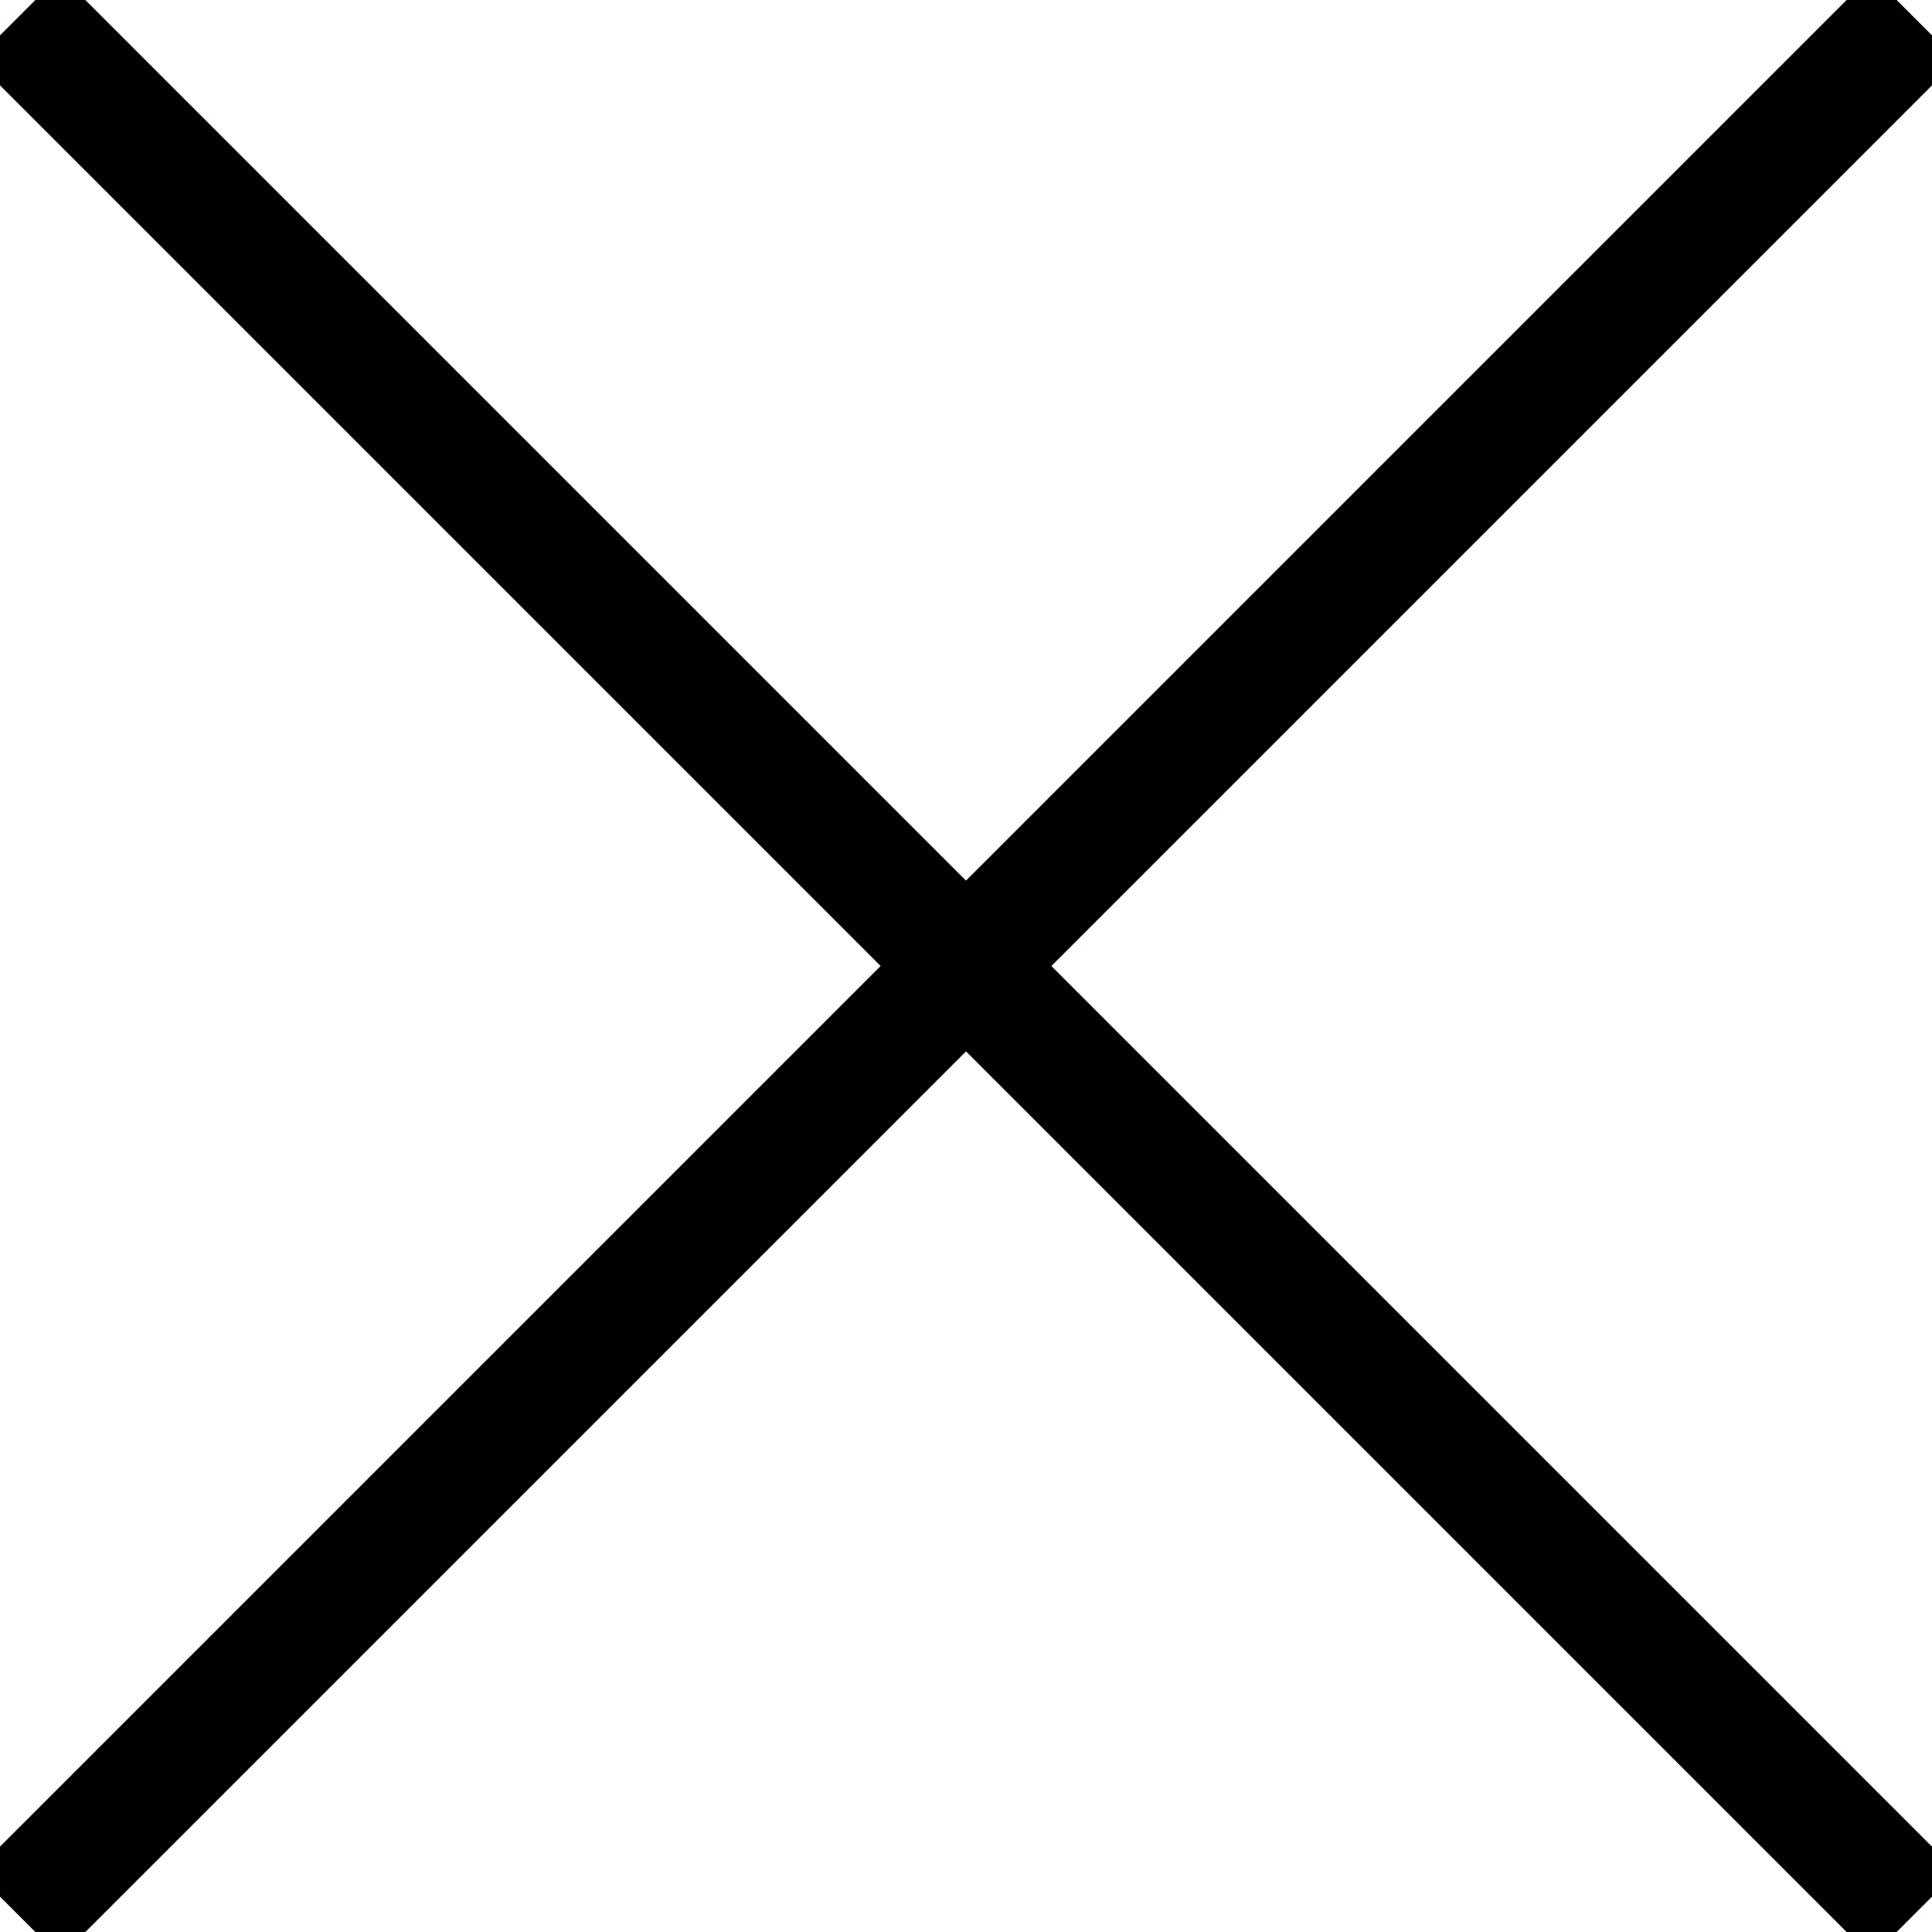
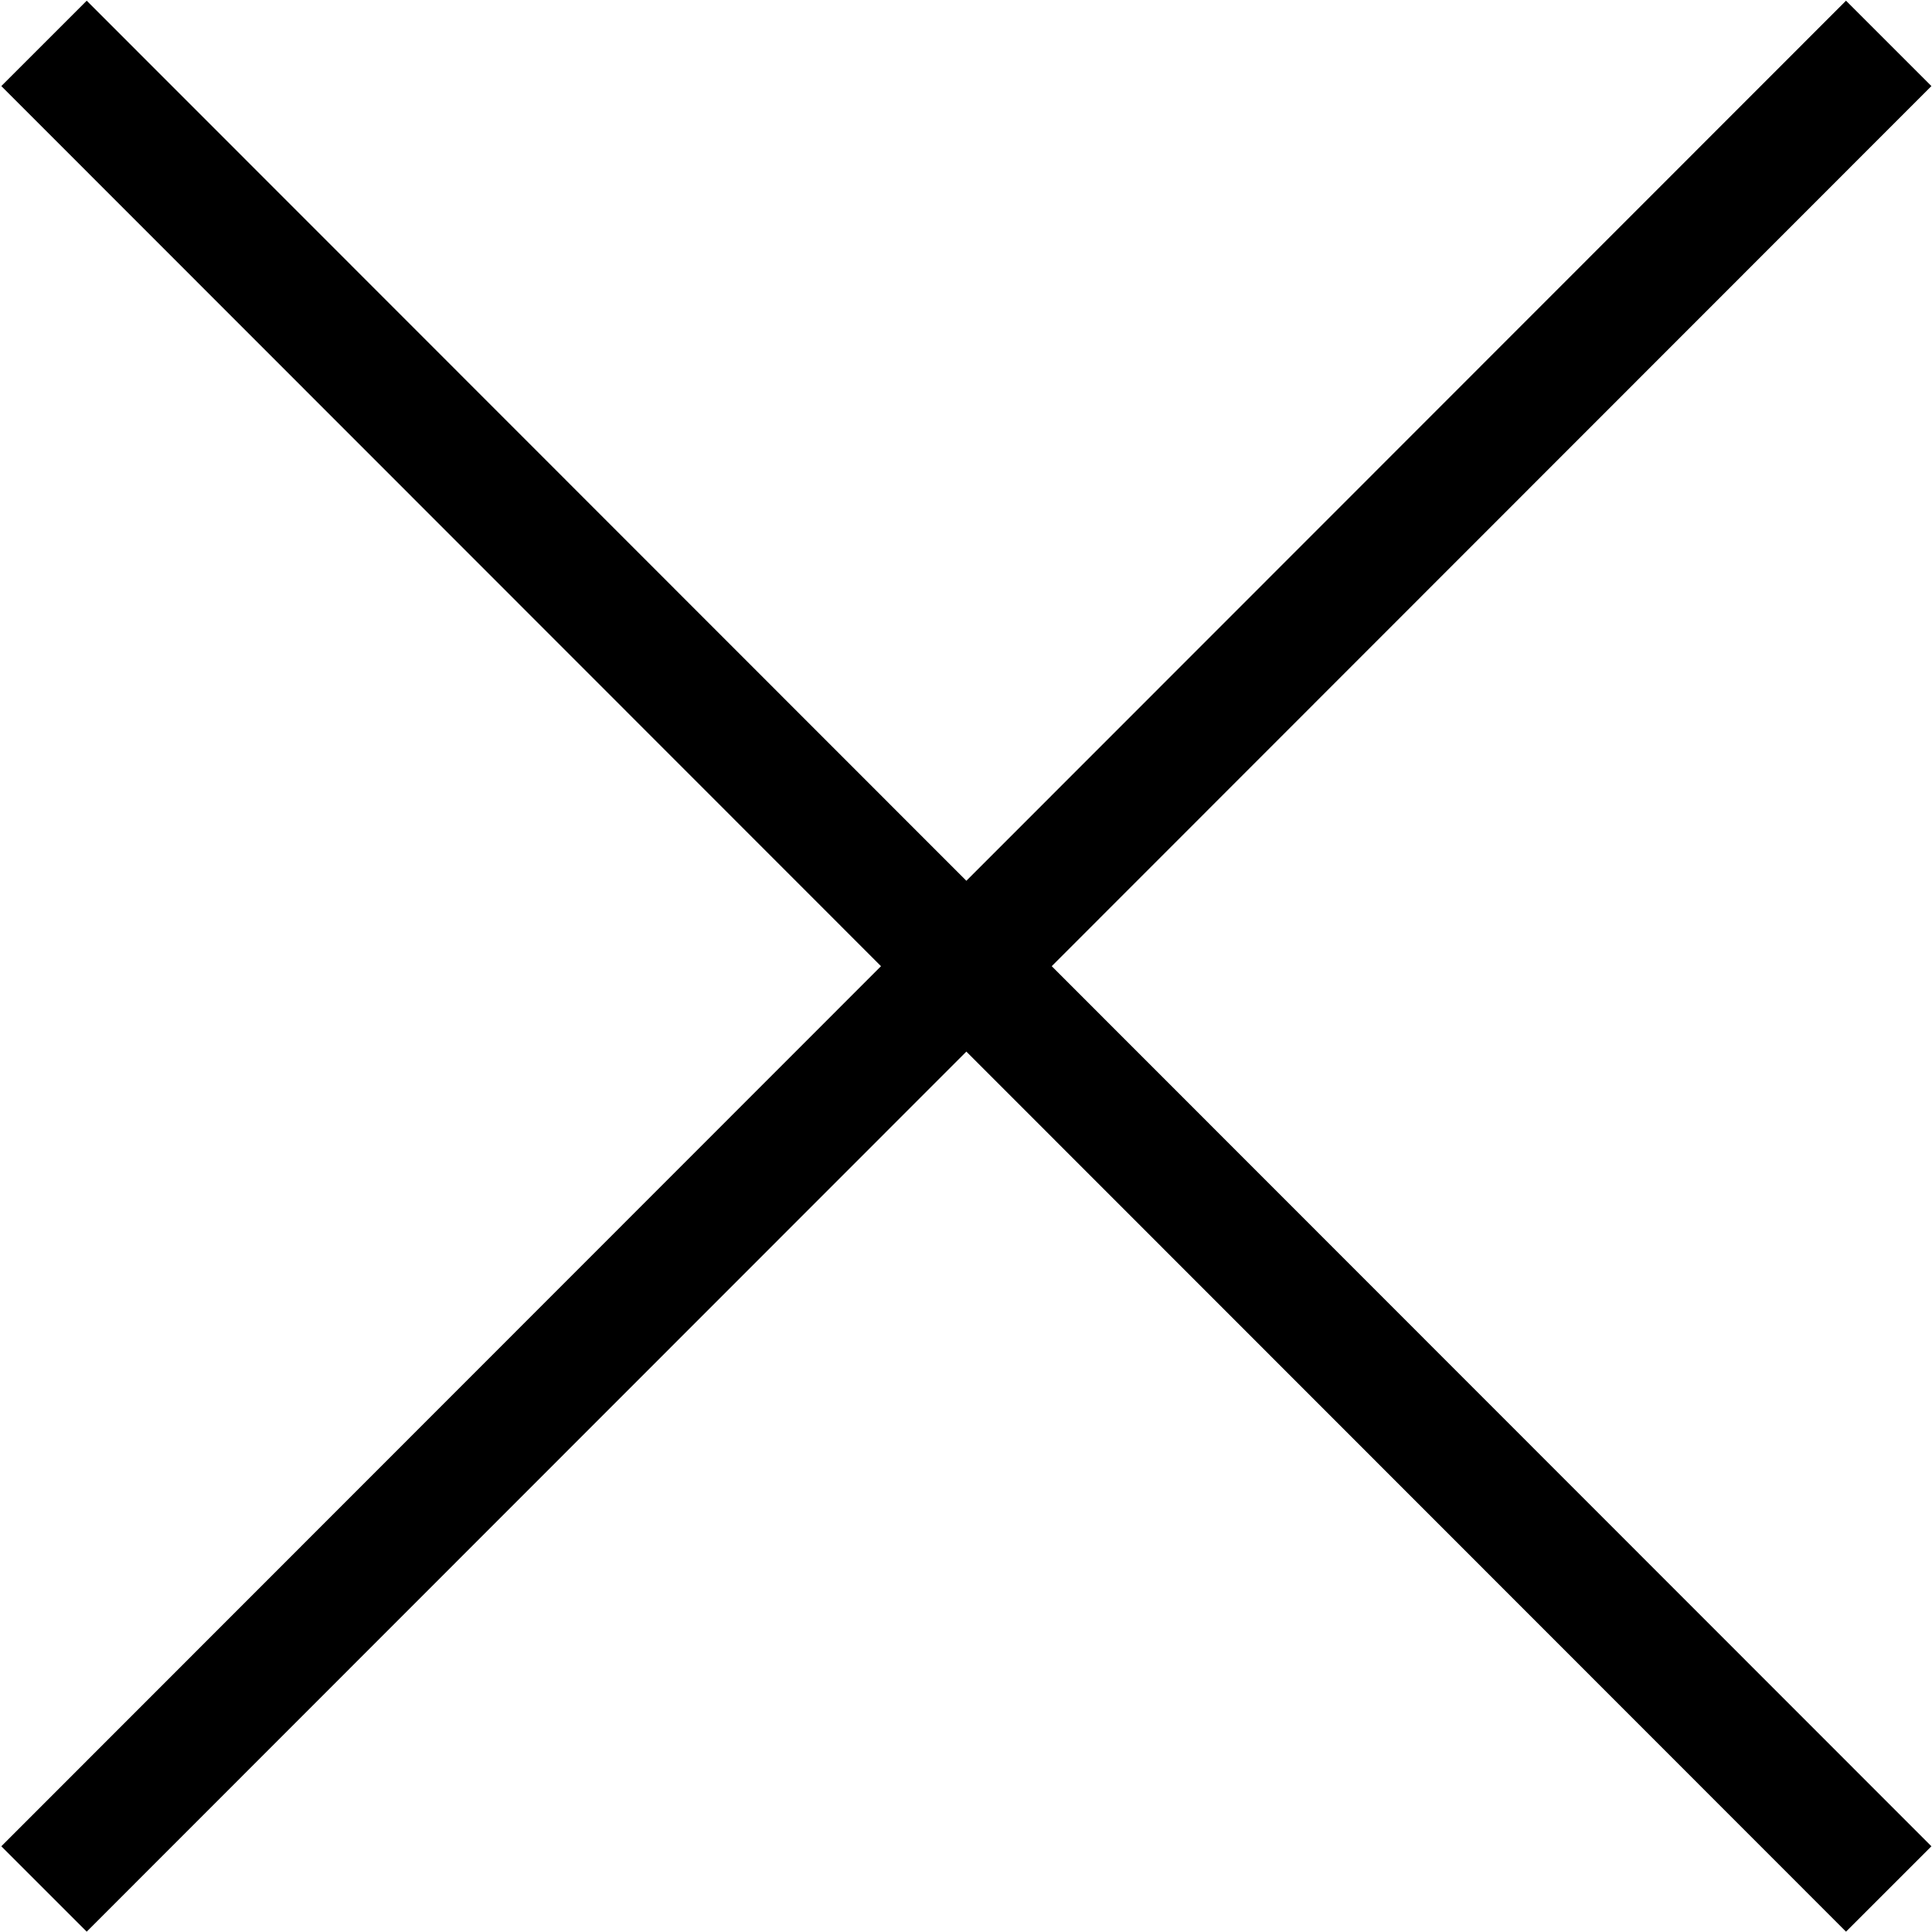
<svg xmlns="http://www.w3.org/2000/svg" width="16px" height="16px" viewBox="0 0 16 16" version="1.1">
-   <g id="Page-1" stroke="none" stroke-width="1" fill="none" fill-rule="evenodd" stroke-linecap="square">
-     <g id="Artboard" transform="translate(-154, -391)" stroke="#000000">
-       <g id="close" transform="translate(154, 391)">
-         <path d="M0.5,0.5 L15.5,15.5" id="Line" />
-         <path d="M15.5,0.5 L0.5,15.5" id="Line-2" />
-       </g>
-     </g>
+   <g id="close" stroke="none" stroke-width="1" fill="none" fill-rule="evenodd" stroke-linecap="square">
+     <path d="M0.718,0.713 L15.288,15.29" id="Line" stroke="#000000" />
+     <path d="M15.288,0.713 L0.718,15.29" id="Line" stroke="#000000" />
  </g>
</svg>
